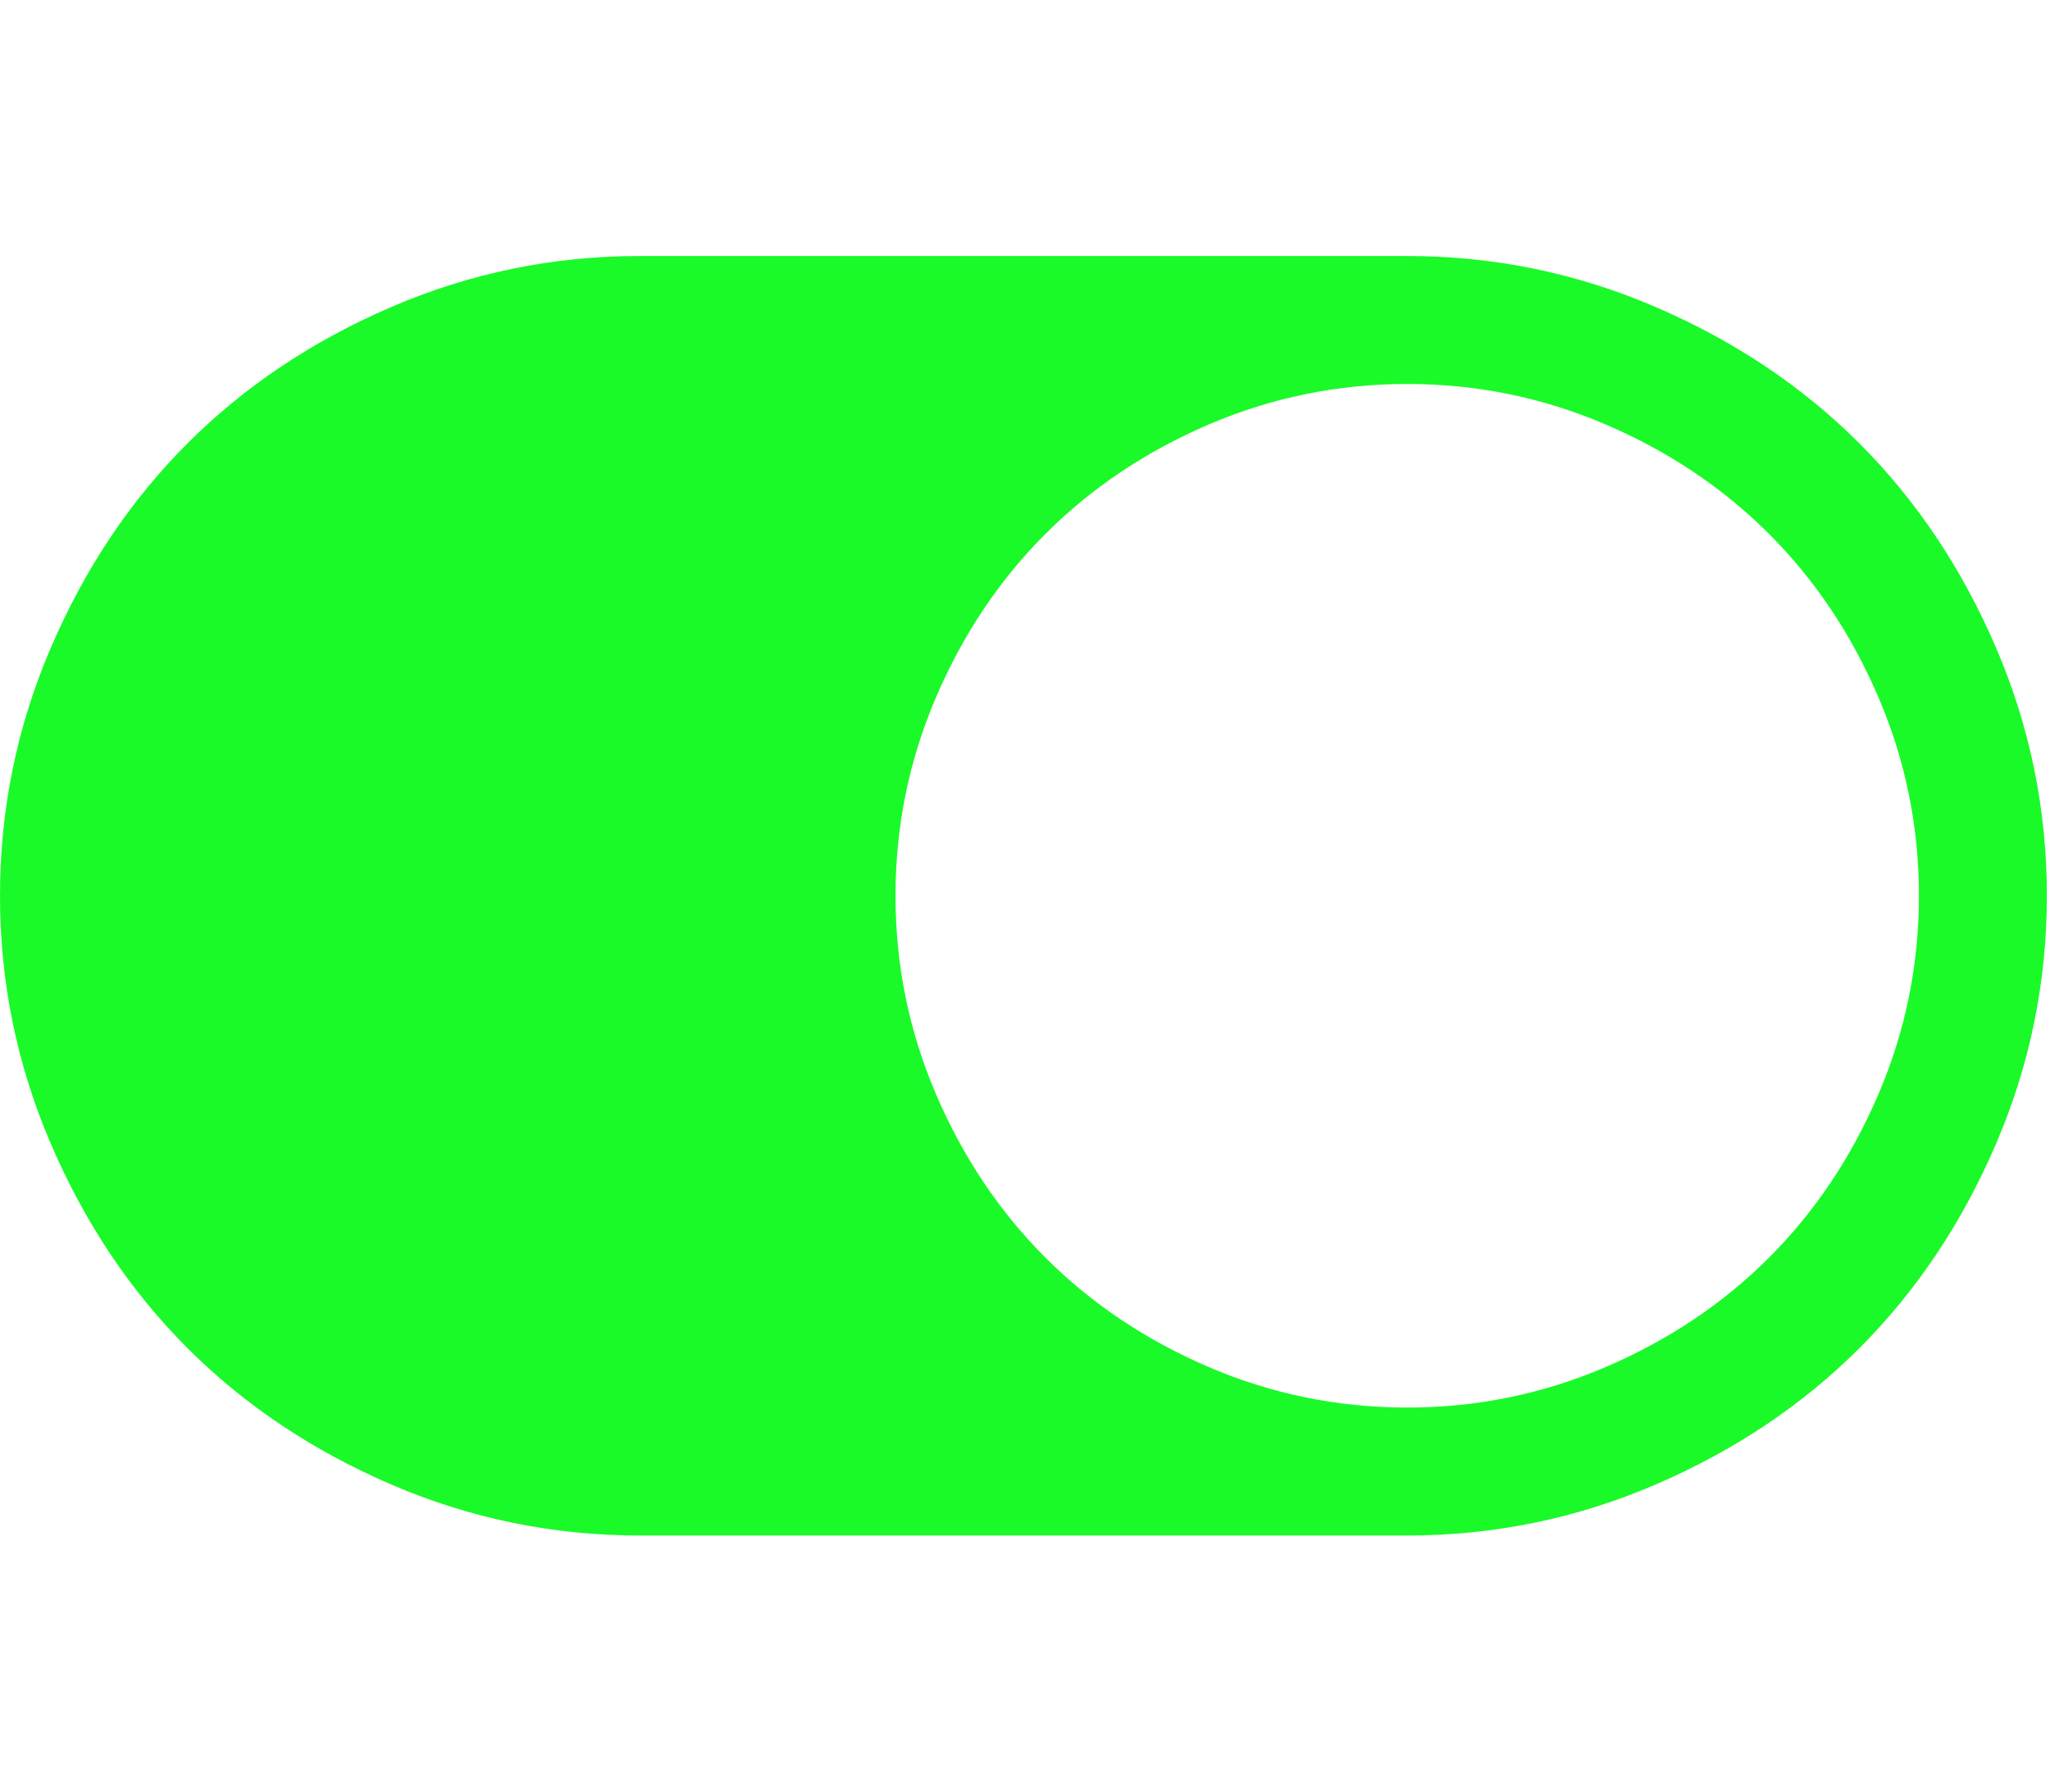
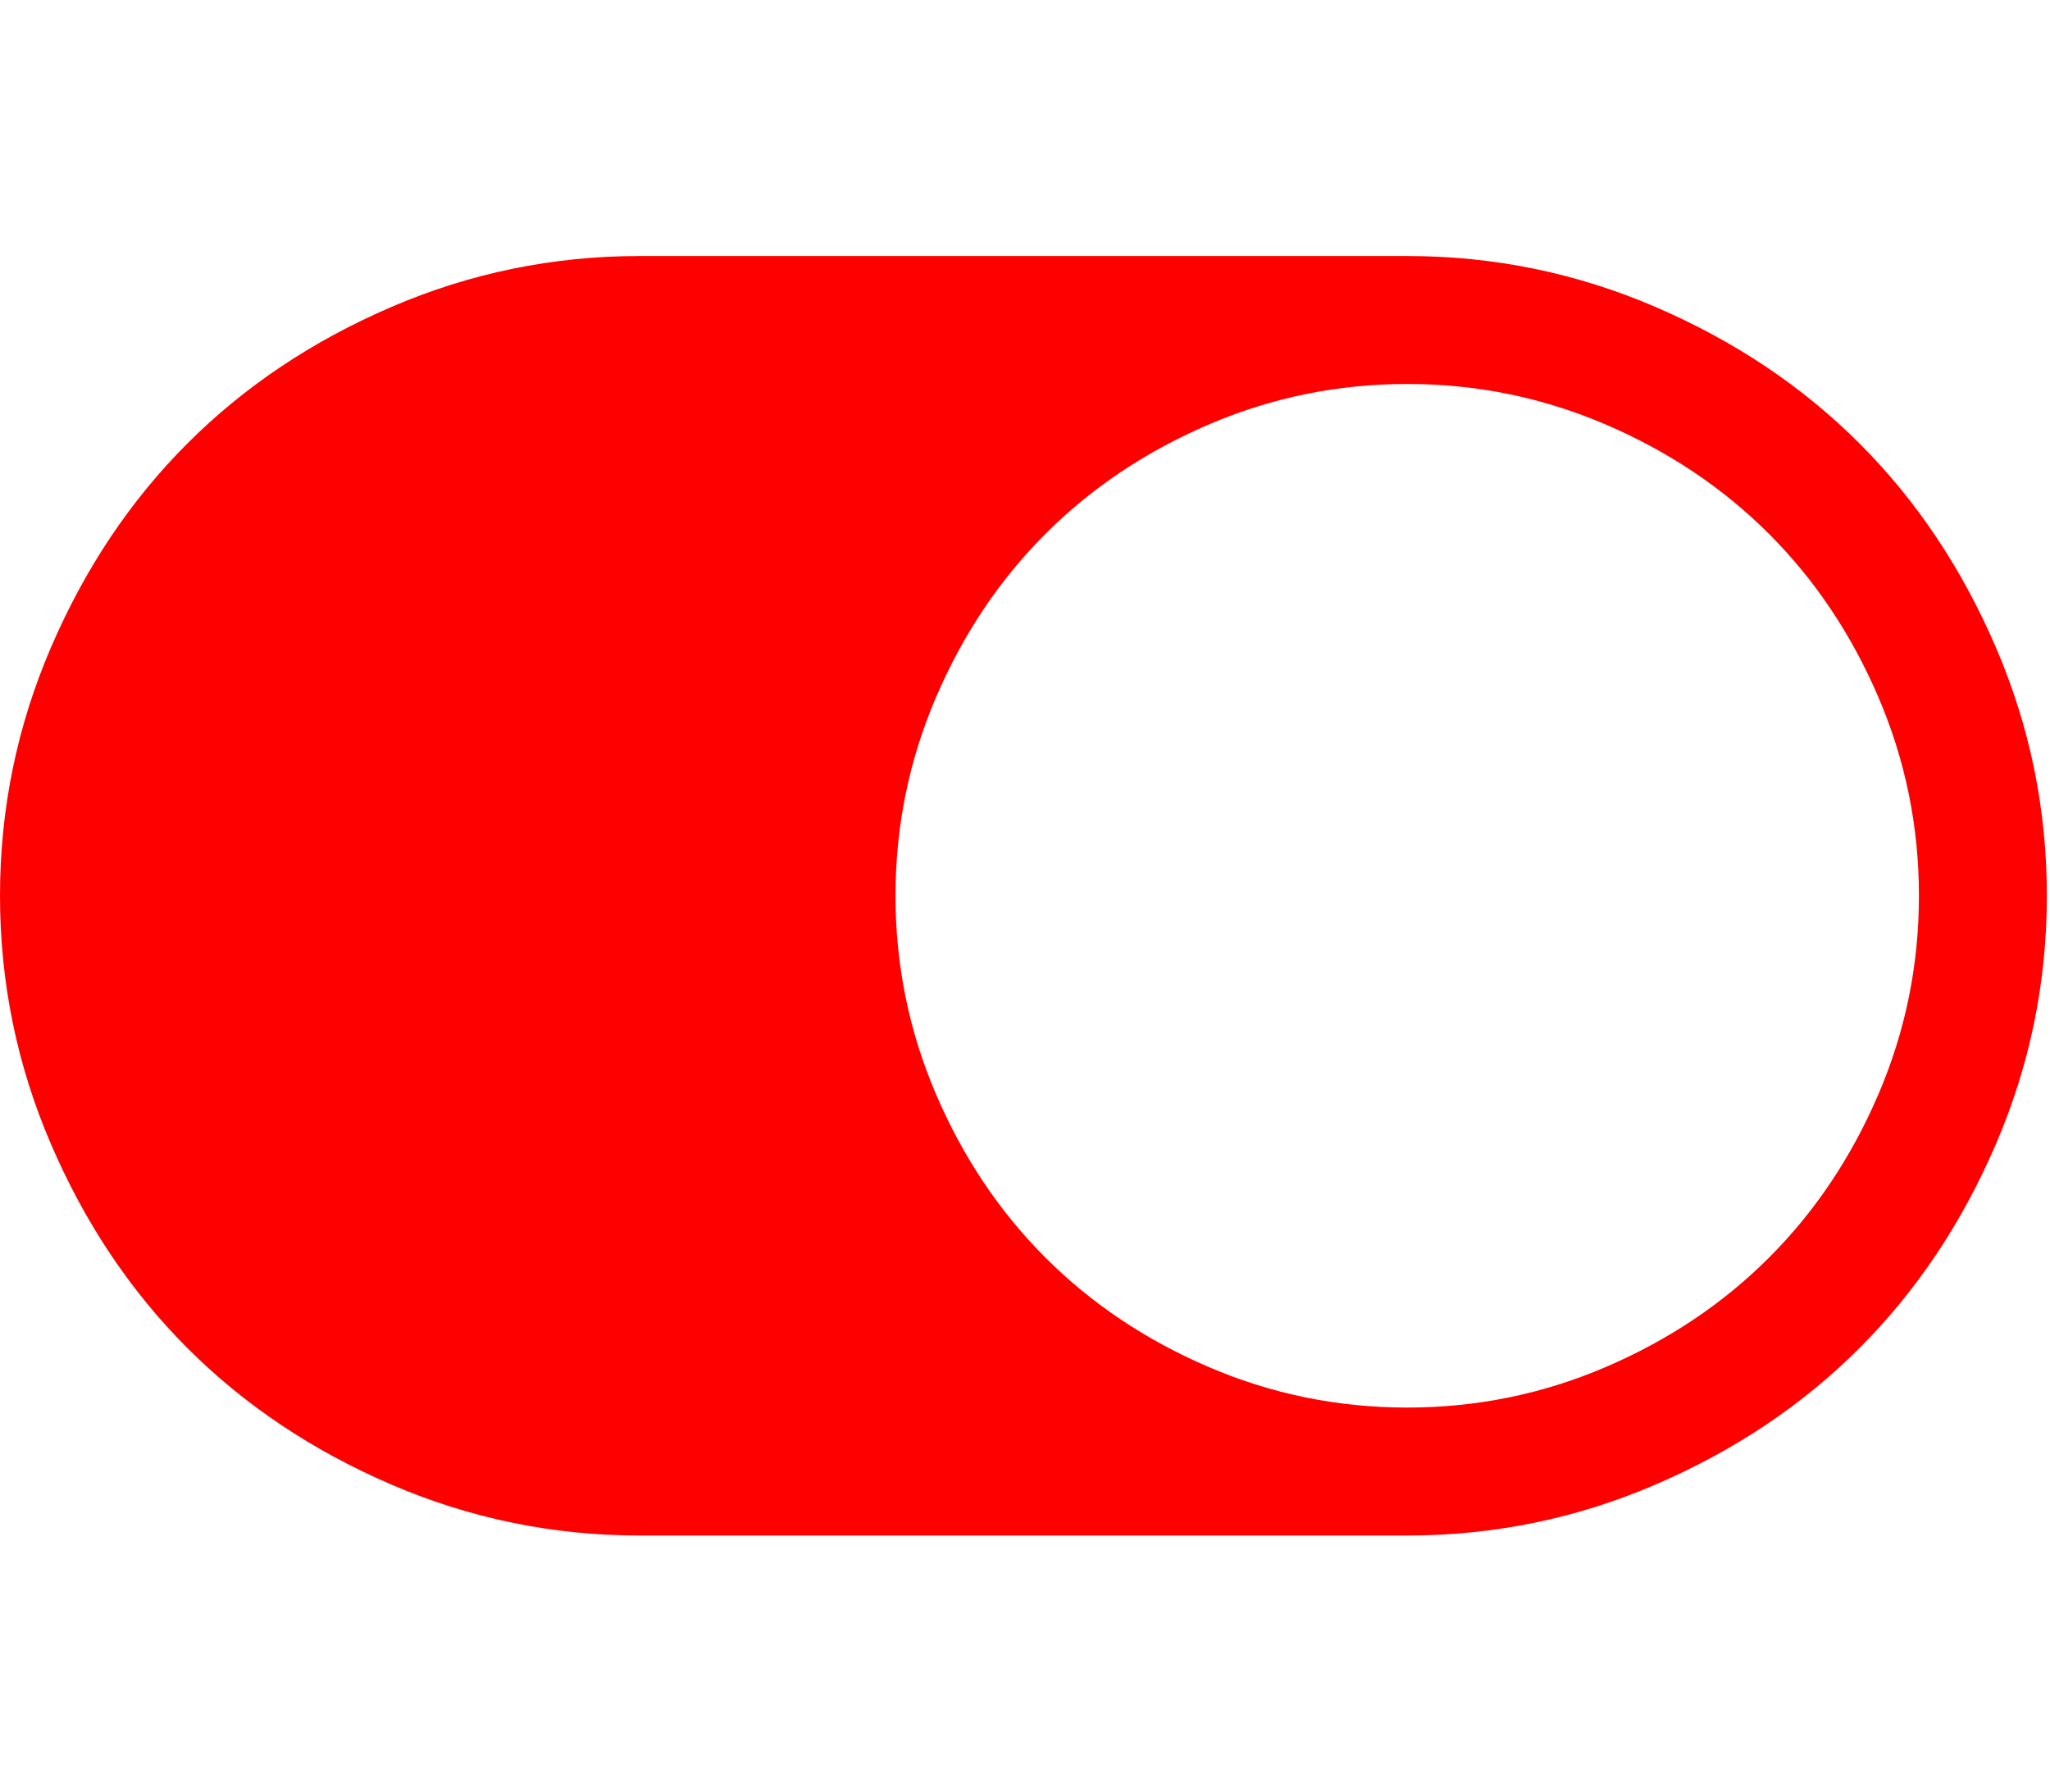
<svg xmlns="http://www.w3.org/2000/svg" t="1506886661001" class="icon" style="" viewBox="0 0 1172 1024" version="1.1" p-id="15089" width="54.938" height="48">
  <defs>
    <style type="text/css" />
  </defs>
-   <path d="M0 512.033q0-74.281 29.141-141.991t77.995-116.564 116.564-77.995 141.991-29.141l438.829 0q74.281 0 141.991 29.141t116.564 77.995 77.995 116.564 29.141 141.991-29.141 141.991-77.995 116.564-116.564 77.995-141.991 29.141l-438.829 0q-74.281 0-141.991-29.141t-116.564-77.995-77.995-116.564-29.141-141.991zm804.52 292.553q59.425 0 113.421-23.141t93.423-62.567 62.567-93.423 23.141-113.421-23.141-113.421-62.567-93.423-93.423-62.567-113.421-23.141-113.421 23.141-93.423 62.567-62.567 93.423-23.141 113.421 23.141 113.421 62.567 93.423 93.423 62.567 113.421 23.141z" p-id="15090" fill="#1afa29" />
+   <path d="M0 512.033q0-74.281 29.141-141.991t77.995-116.564 116.564-77.995 141.991-29.141l438.829 0q74.281 0 141.991 29.141t116.564 77.995 77.995 116.564 29.141 141.991-29.141 141.991-77.995 116.564-116.564 77.995-141.991 29.141l-438.829 0q-74.281 0-141.991-29.141t-116.564-77.995-77.995-116.564-29.141-141.991zm804.52 292.553q59.425 0 113.421-23.141t93.423-62.567 62.567-93.423 23.141-113.421-23.141-113.421-62.567-93.423-93.423-62.567-113.421-23.141-113.421 23.141-93.423 62.567-62.567 93.423-23.141 113.421 23.141 113.421 62.567 93.423 93.423 62.567 113.421 23.141z" p-id="15090" fill="red" />
</svg>
